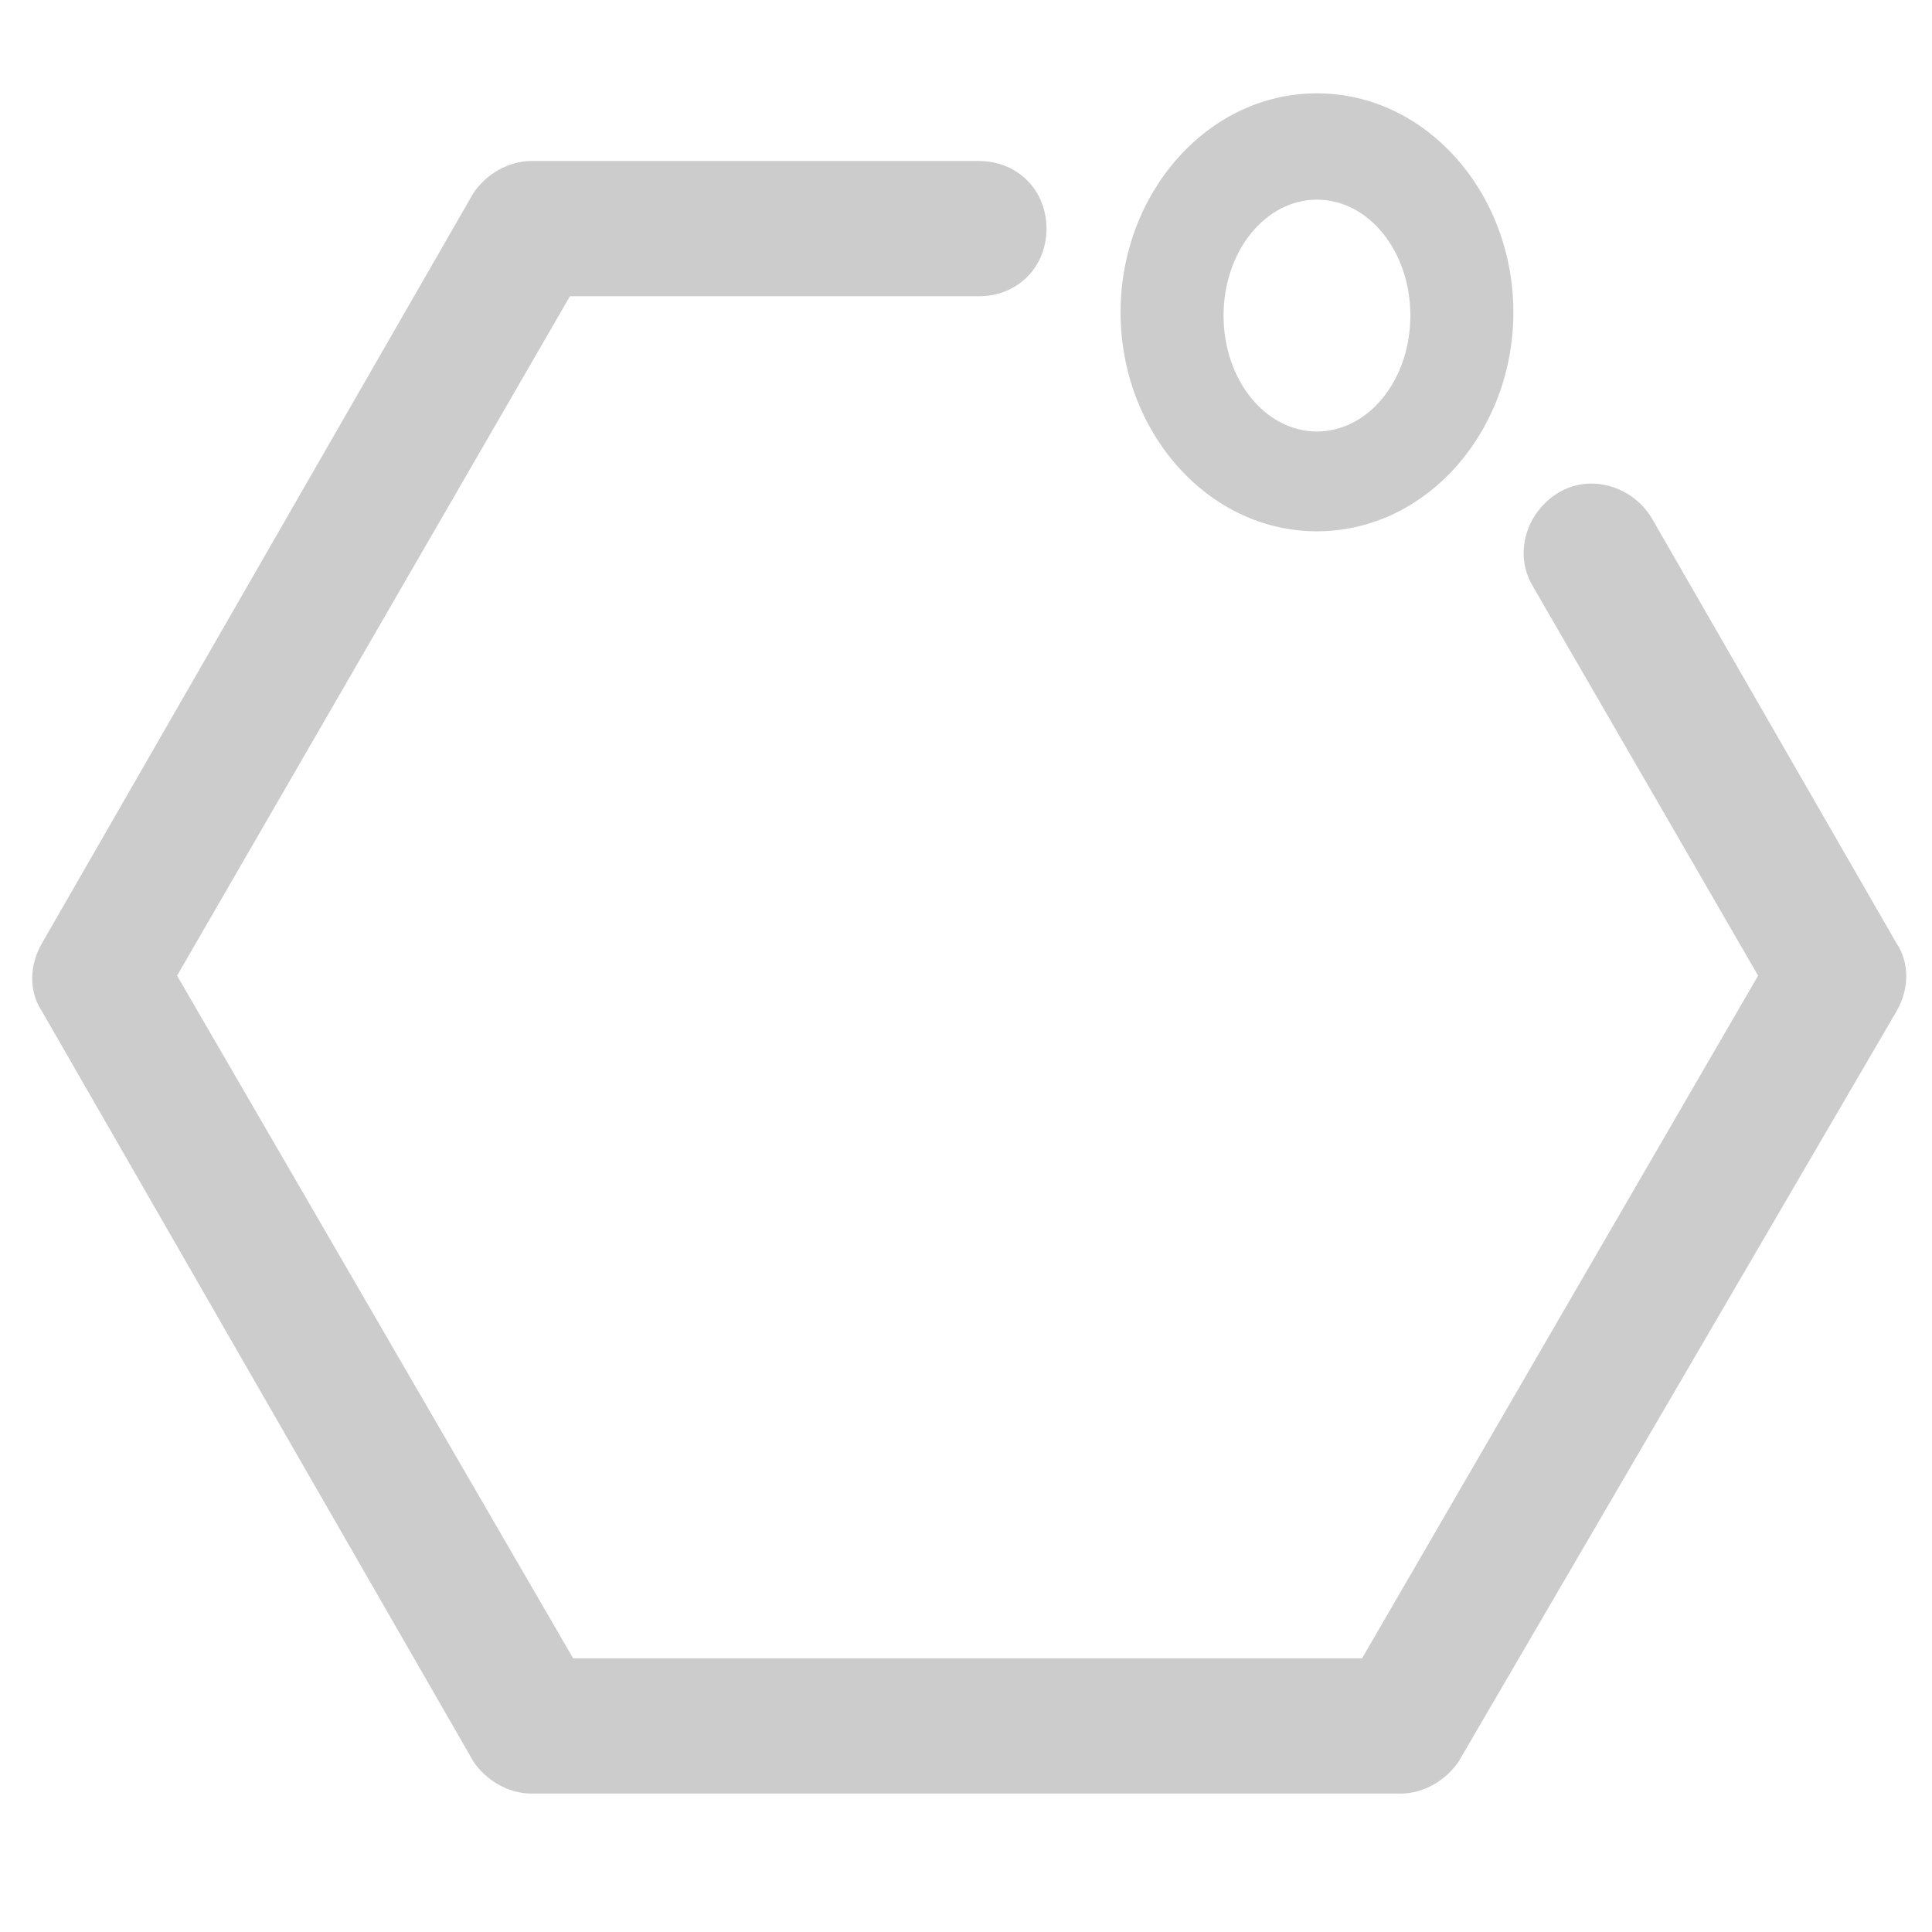
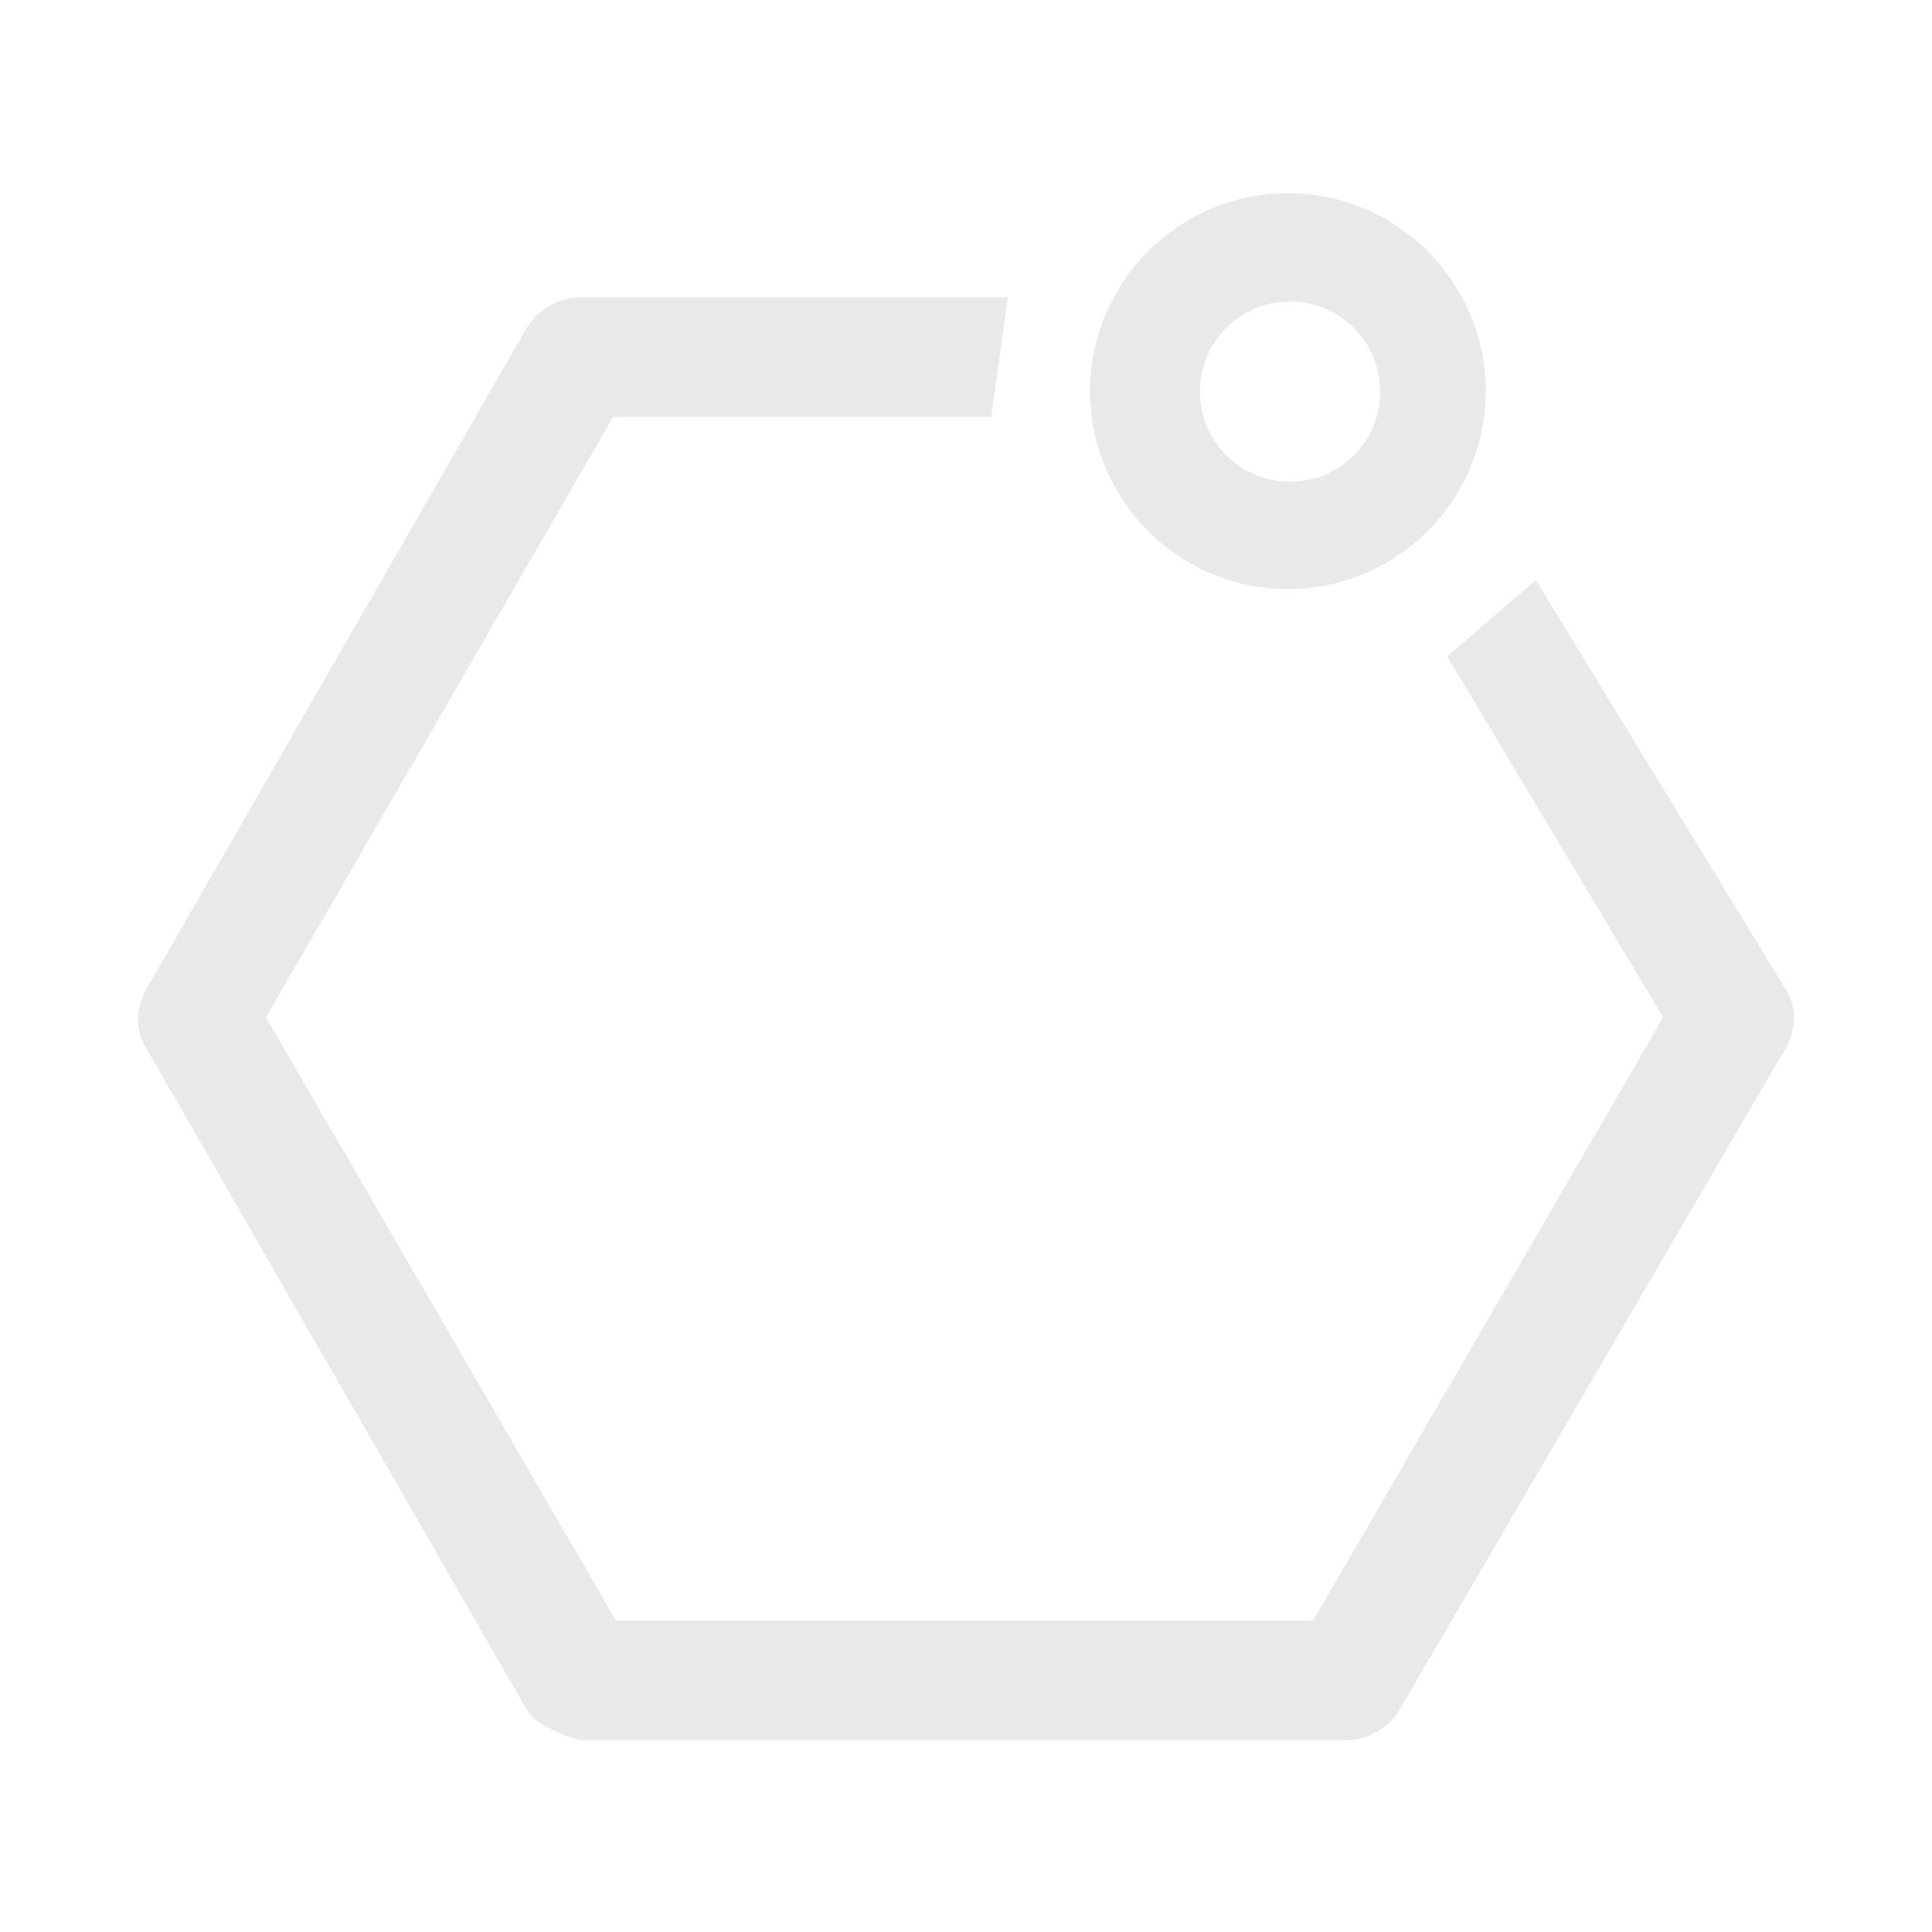
- <svg xmlns="http://www.w3.org/2000/svg" version="1.1" width="32" height="32" viewBox="0 0 32 32">
-   <path fill="rgb(204,204,204)" d="M23.2 29.707h-14.4c-0.373 0-0.747-0.213-0.96-0.533l-7.147-12.427c-0.213-0.32-0.213-0.747 0-1.12l7.147-12.427c0.213-0.32 0.587-0.533 0.96-0.533h7.413c0.64 0 1.12 0.48 1.12 1.12s-0.48 1.12-1.12 1.12h-6.773l-6.507 11.253 6.56 11.307h13.067l6.56-11.307-3.733-6.453c-0.32-0.533-0.107-1.227 0.427-1.547s1.227-0.107 1.547 0.427l4.053 7.040c0.213 0.32 0.213 0.747 0 1.12l-7.253 12.427c-0.213 0.32-0.587 0.533-0.96 0.533zM21.813 8.8c-1.813 0-3.253-1.653-3.253-3.627s1.44-3.627 3.253-3.627 3.253 1.653 3.253 3.627-1.44 3.627-3.253 3.627zM21.813 3.307c-0.853 0-1.547 0.853-1.547 1.92s0.693 1.92 1.547 1.92c0.853 0 1.547-0.853 1.547-1.92s-0.693-1.92-1.547-1.92z" />
+ <svg xmlns="http://www.w3.org/2000/svg" width="140px" height="140px" viewBox="0 0 140 140" version="1.1">
+   <defs />
+   <g id="Page-1" stroke="none" stroke-width="1" fill="none" fill-rule="evenodd">
+     <g id="Artboard-Copy-8" fill-rule="nonzero" fill="#E8EAEA">
+       <path d="M41.959,126.094 C41.959,126.094 39.072,125.269 38.247,124.032 L10.619,75.991 C9.794,74.754 9.794,73.105 10.619,71.661 L38.247,23.62 C39.072,22.383 40.515,21.558 41.959,21.558 L73.035,21.558 L71.827,30.218 L44.433,30.218 L19.278,73.723 L44.639,117.434 L95.155,117.434 L120.516,73.723 L104.874,47.566 L111.295,42.028 L129.381,71.661 C130.206,72.898 130.206,74.548 129.381,75.991 L101.34,124.032 C100.515,125.269 99.072,126.094 97.629,126.094 M93.327,42.686 C85.332,42.686 78.984,36.147 78.984,28.343 C78.984,20.539 85.332,14 93.327,14 C101.321,14 107.67,20.539 107.67,28.343 C107.67,36.147 101.321,42.686 93.327,42.686 Z M93.483,21.853 C89.883,21.853 86.957,24.753 86.957,28.379 C86.957,32.004 89.883,34.905 93.483,34.905 C97.084,34.905 100.009,32.004 100.009,28.379 C100.009,24.753 97.084,21.853 93.483,21.853 L93.483,21.853 Z" id="Shape" />
+     </g>
+   </g>
</svg>
